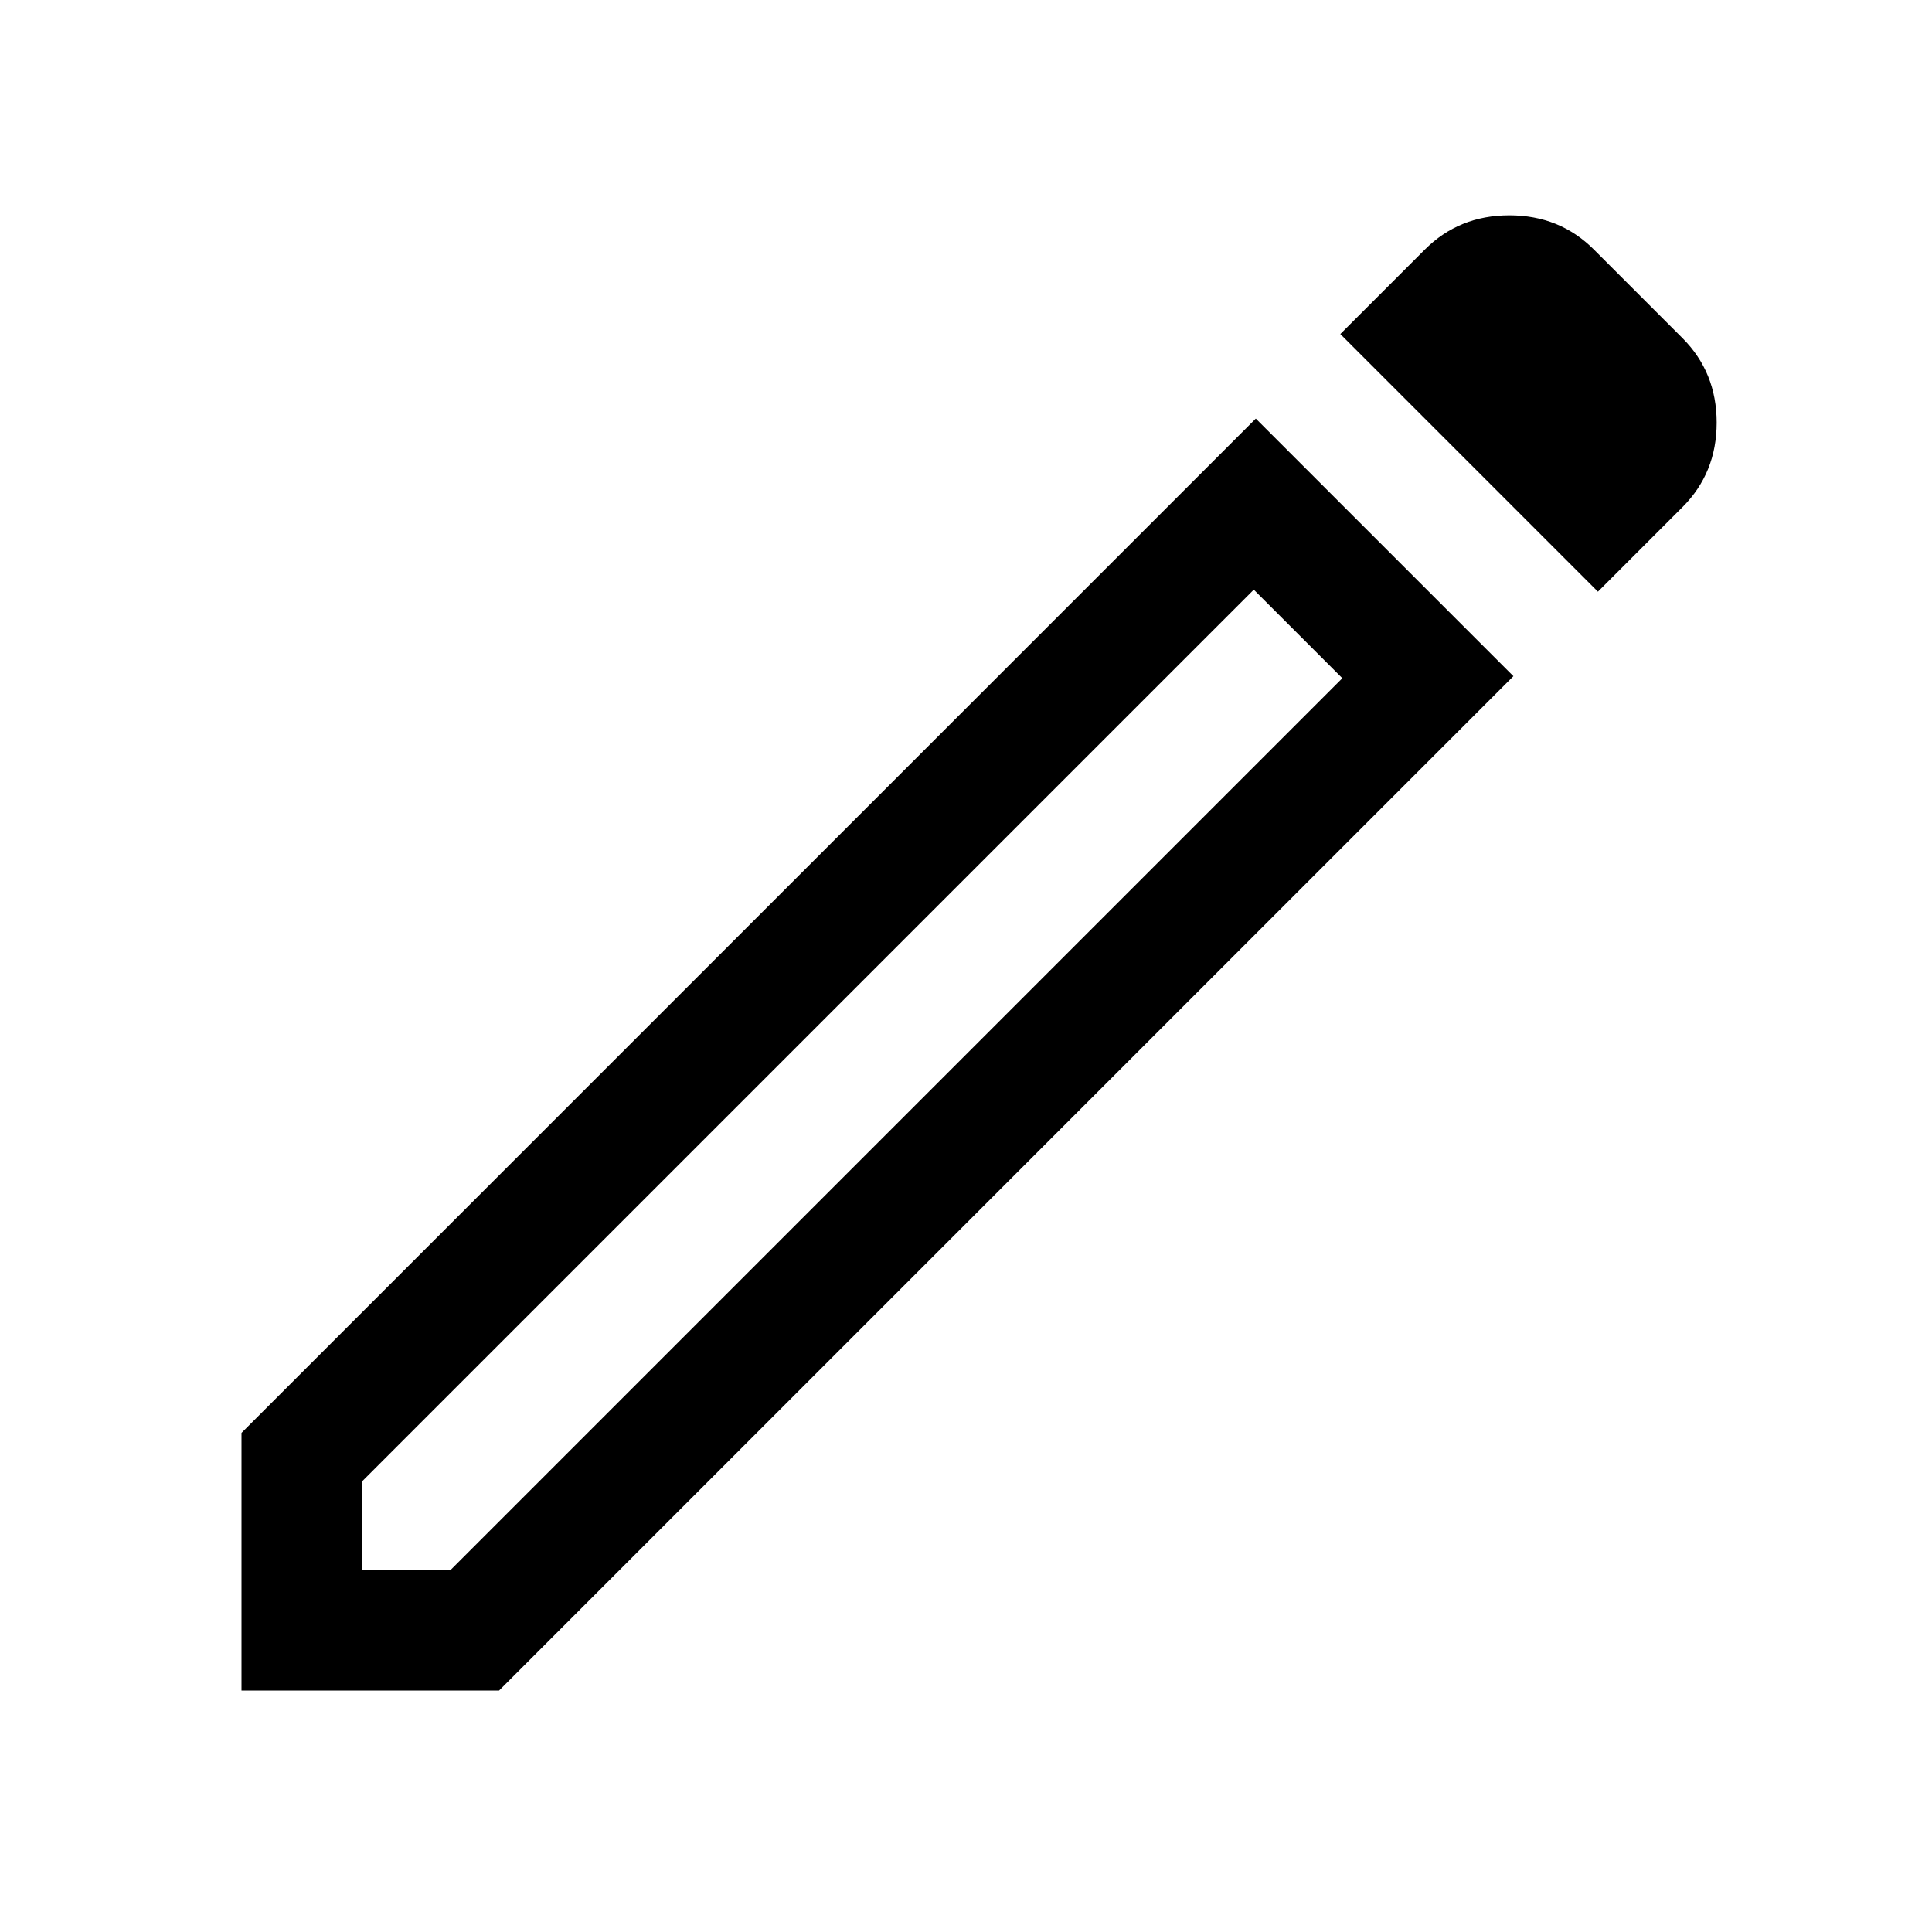
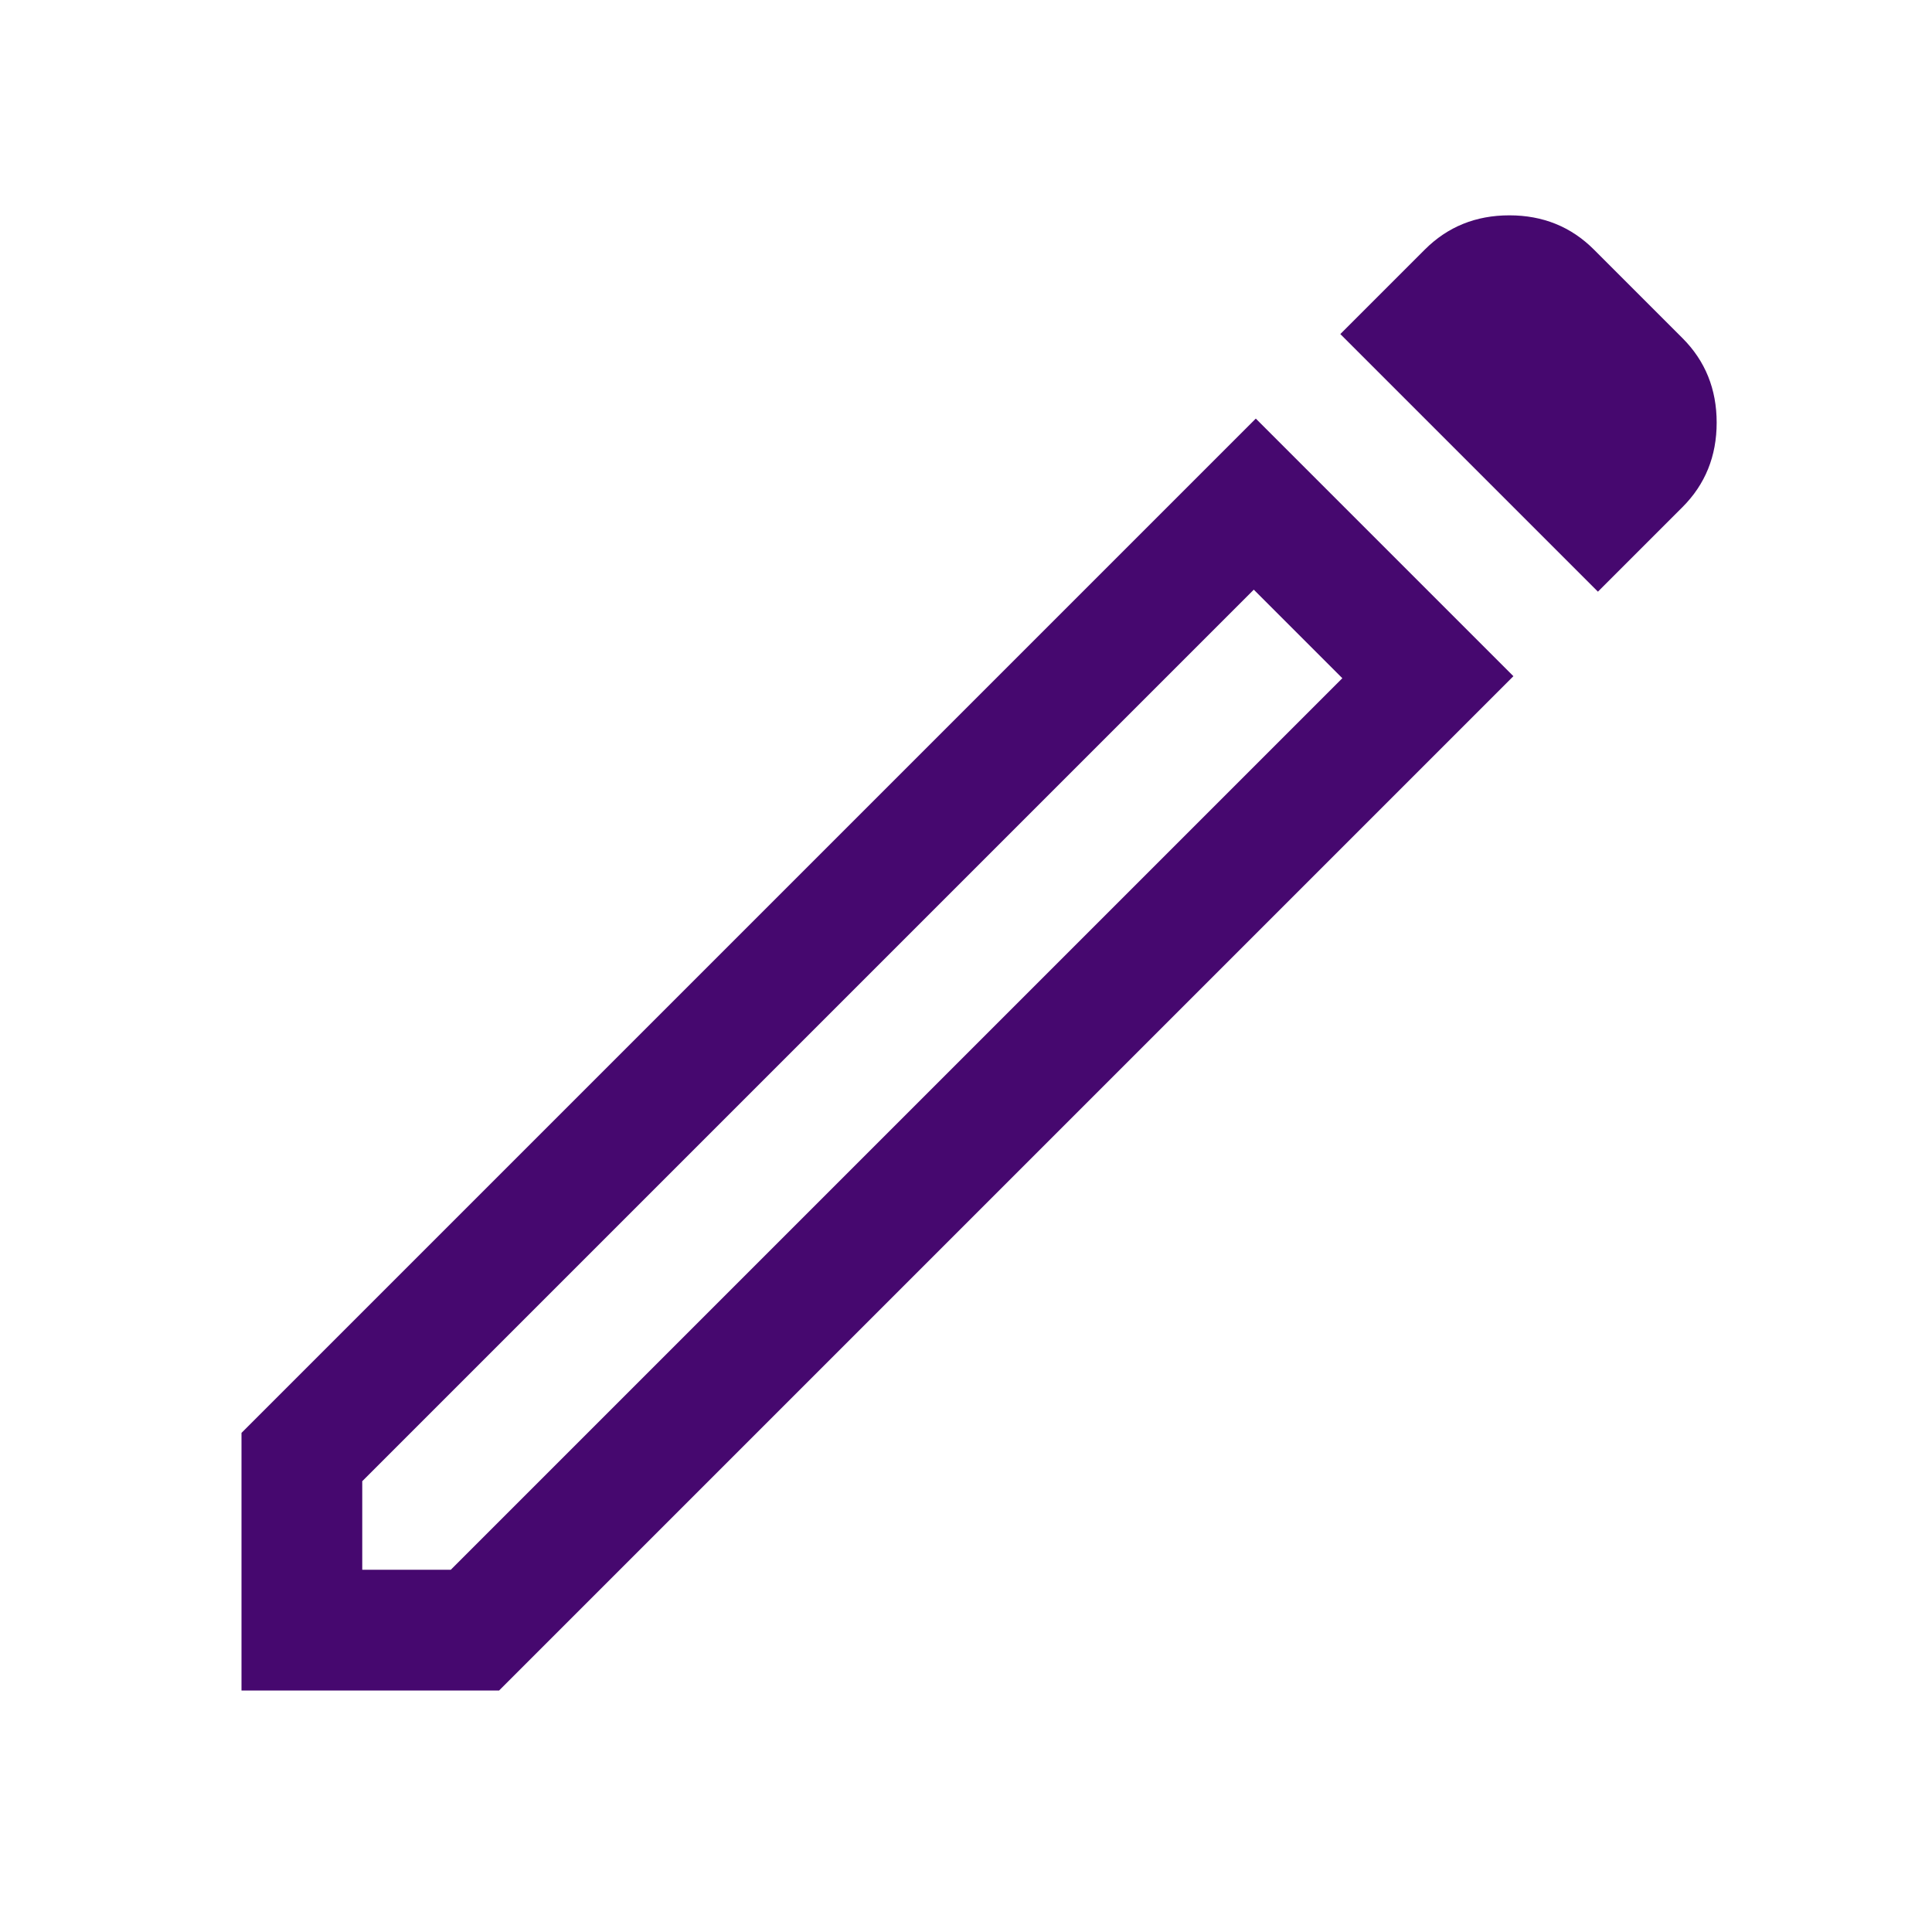
- <svg xmlns="http://www.w3.org/2000/svg" height="48" width="48">
-   <path d="M9 39h2.2l22.15-22.15-2.2-2.2L9 36.8Zm30.7-24.3-6.4-6.4 2.1-2.1q.85-.85 2.1-.85t2.1.85l2.2 2.2q.85.85.85 2.1t-.85 2.1Zm-2.1 2.1L12.4 42H6v-6.4l25.2-25.2Zm-5.35-1.05-1.1-1.1 2.2 2.2Z" />
+ <svg xmlns="http://www.w3.org/2000/svg" width="100%" height="100%" viewBox="0 0 48 48" version="1.1" xml:space="preserve" style="fill-rule:evenodd;clip-rule:evenodd;stroke-linejoin:round;stroke-miterlimit:2;">
+   <path d="M9,39l2.2,0l22.15,-22.15l-2.2,-2.2l-22.15,22.15l0,2.2Zm30.7,-24.3l-6.4,-6.4l2.1,-2.1c0.567,-0.567 1.267,-0.85 2.1,-0.85c0.833,0 1.533,0.283 2.1,0.85l2.2,2.2c0.567,0.567 0.85,1.267 0.85,2.1c0,0.833 -0.283,1.533 -0.85,2.1l-2.1,2.1Zm-2.1,2.1l-25.2,25.2l-6.4,0l-0,-6.4l25.2,-25.2l6.4,6.4Zm-4.25,0.05l-2.2,-2.2l2.2,2.2Z" style="fill:#46086f;fill-rule:nonzero;" />
</svg>
